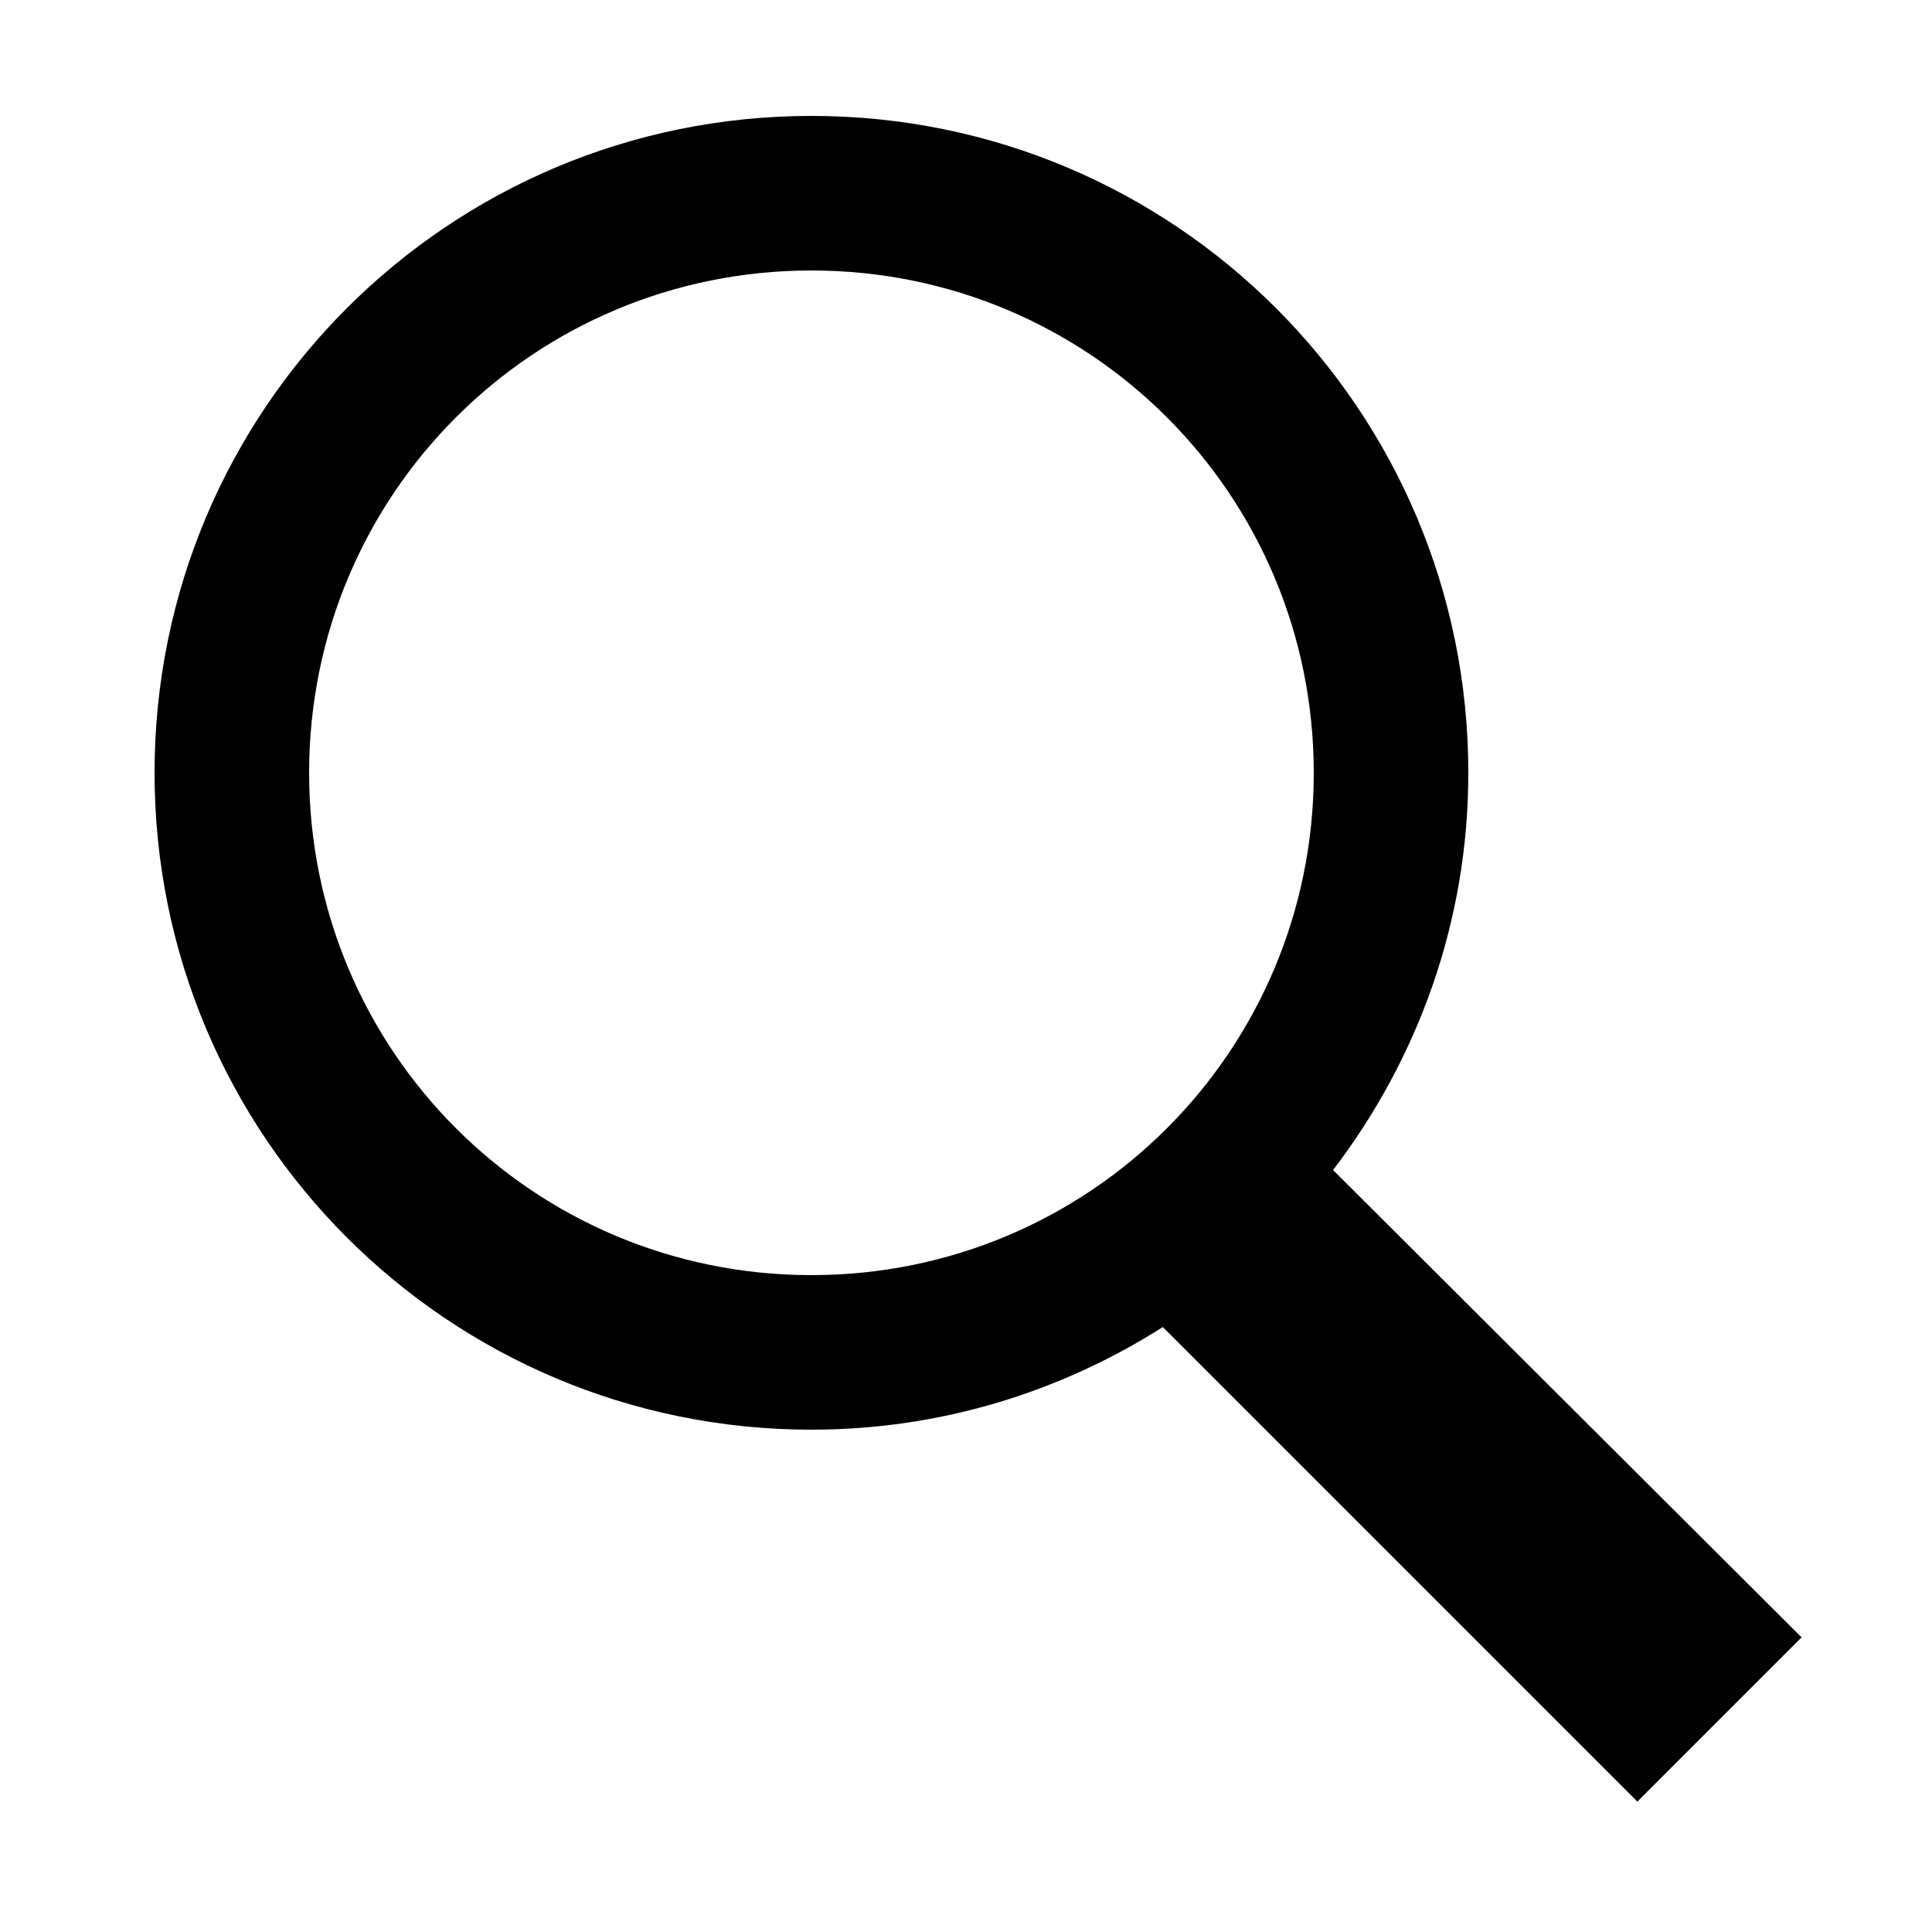
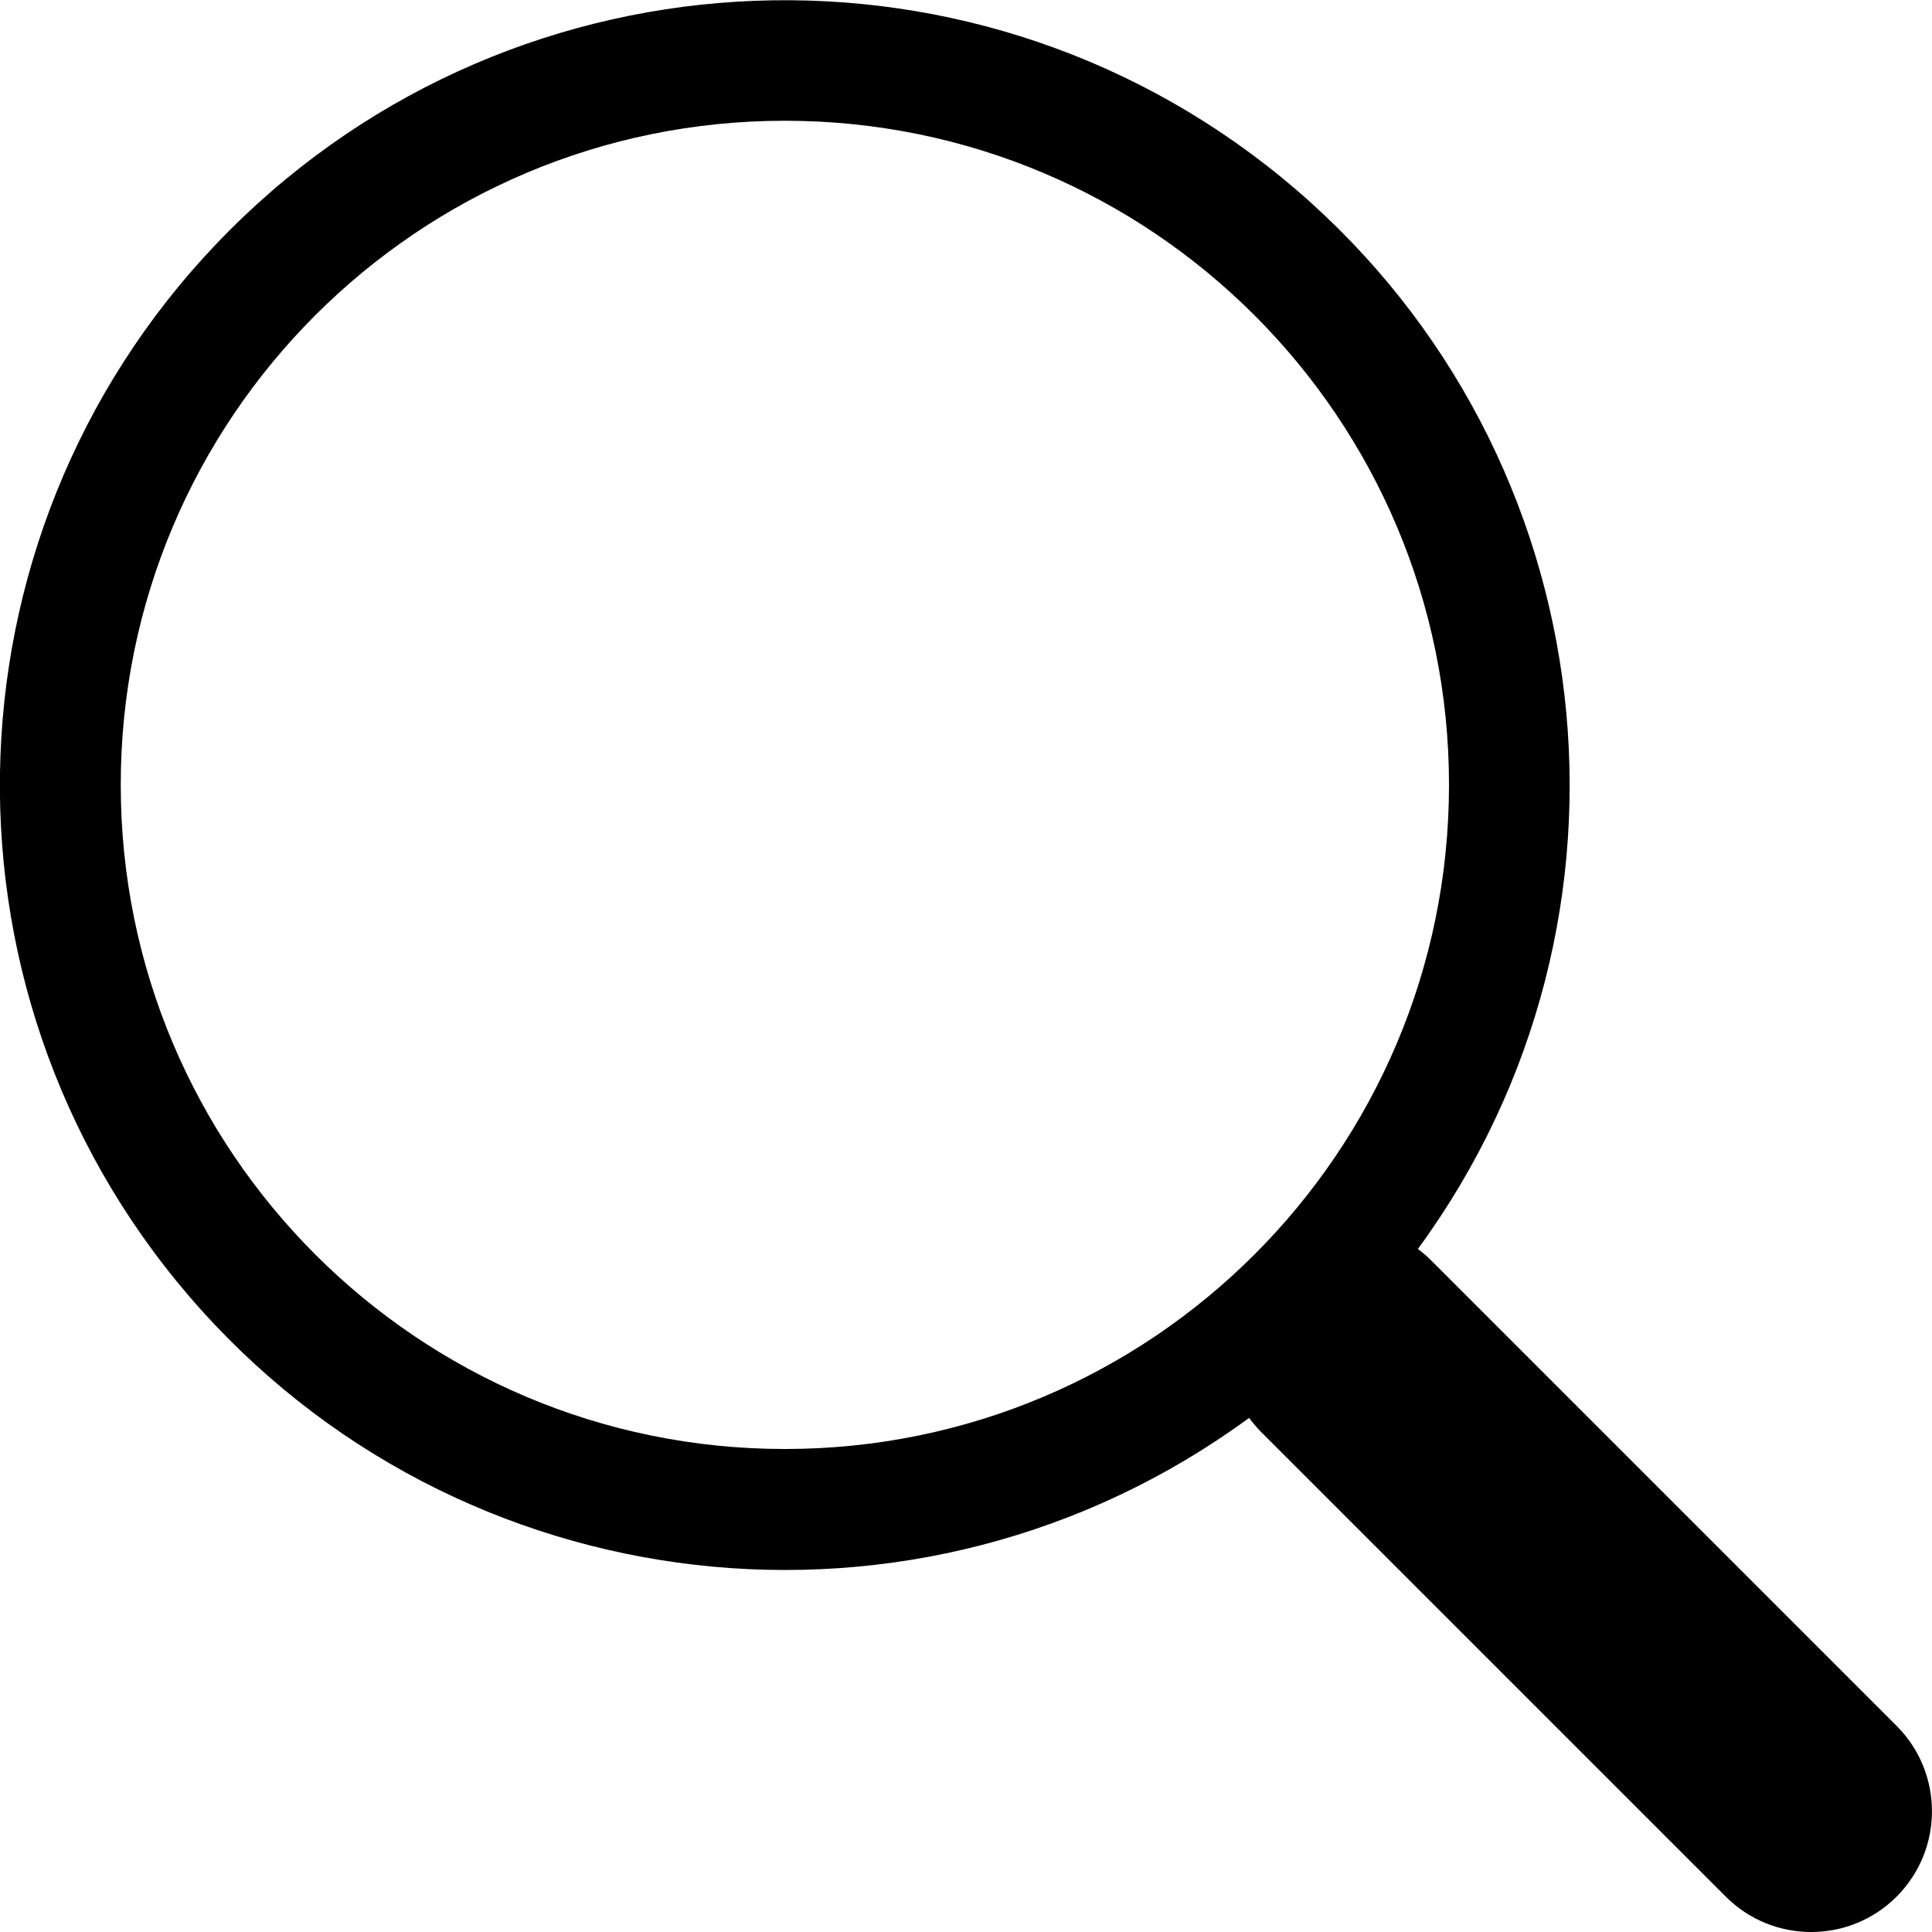
- <svg xmlns="http://www.w3.org/2000/svg" fill="#000000" viewBox="0 0 50 50" width="50px" height="50px">
-   <path d="M 21 3 C 11.602 3 4 10.602 4 20 C 4 29.398 11.602 37 21 37 C 24.355 37 27.461 36.016 30.094 34.344 L 42.375 46.625 L 46.625 42.375 L 34.5 30.281 C 36.68 27.422 38 23.879 38 20 C 38 10.602 30.398 3 21 3 Z M 21 7 C 28.199 7 34 12.801 34 20 C 34 27.199 28.199 33 21 33 C 13.801 33 8 27.199 8 20 C 8 12.801 13.801 7 21 7 Z" />
+ <svg xmlns="http://www.w3.org/2000/svg" width="16" height="16" fill="currentColor" class="bi bi-search" viewBox="0 0 16 16">
+   <path d="M11.742 10.344a6.5 6.5 0 1 0-1.397 1.398h-.001c.03.04.062.078.098.115l3.85 3.85a1 1 0 0 0 1.415-1.414l-3.85-3.85a1.007 1.007 0 0 0-.115-.1zM12 6.5a5.5 5.5 0 1 1-11 0 5.5 5.5 0 0 1 11 0z" />
</svg>
